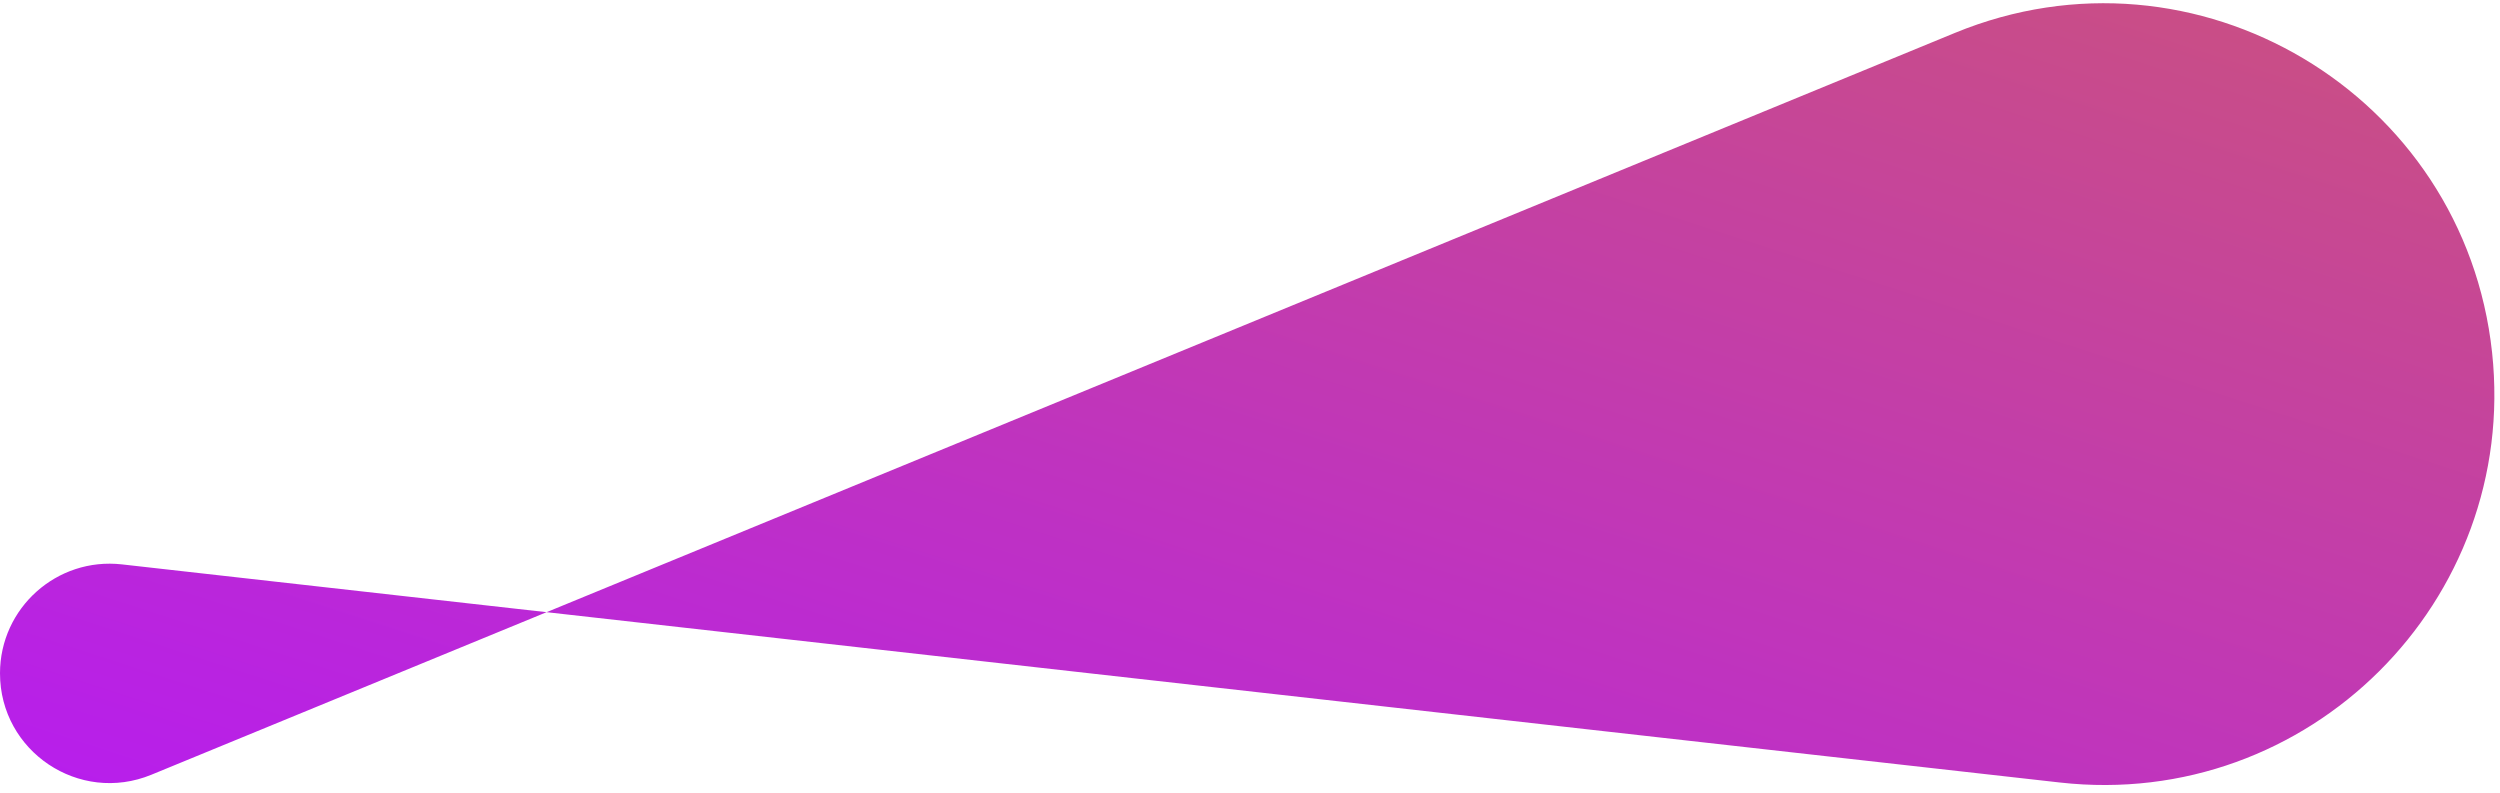
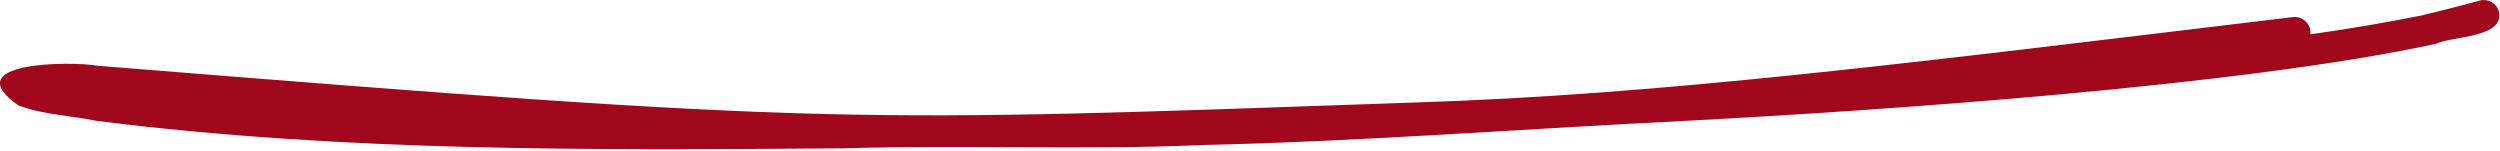
- <svg xmlns="http://www.w3.org/2000/svg" width="227" height="72" viewBox="0 0 227 72" fill="none">
-   <path d="M0 61.139C0 55.2 5.167 50.582 11.07 51.246L187.039 71.052C209.597 73.591 228.703 54.584 226.282 32.013C223.76 8.503 199.379 -6.008 177.511 2.986L13.743 70.347C7.191 73.042 0 68.225 0 61.139Z" fill="url(#paint0_linear_2160_23)" />
-   <defs>
-     <linearGradient id="paint0_linear_2160_23" x1="851.318" y1="47.553" x2="756.751" y2="339.402" gradientUnits="userSpaceOnUse">
-       <stop stop-color="#DF8908" />
-       <stop offset="1" stop-color="#B415FF" />
-     </linearGradient>
-   </defs>
+ <svg xmlns="http://www.w3.org/2000/svg" viewBox="0 0 1213 73" fill="#A1071C">
+   <path d="M1212.41 5.51c3.05 12.87-22.36 11.93-30.26 15.68-94.32 20.51-269.09 32.42-365.48 37.51-77.91 3.82-155.66 9.93-233.67 11.67-57.49 2.56-115.05-.19-172.57 1.58-121.28.91-243.17 1.88-363.69-13.33-12.51-2.64-25.8-2.92-37.77-7.45-30.66-21.42 26.02-21.53 38.52-19.26 359.95 29.05 364.68 27.36 638.24 17.85 121-3.78 241.22-19.21 426.76-41.46 4.72-.65 9.18 3.56 8.45 8.36a941.74 941.74 0 0 0 54.29-9.21c9.33-2.33 18.7-4.56 27.95-7.19a7.59 7.59 0 0 1 9.23 5.24Z" />
</svg>
